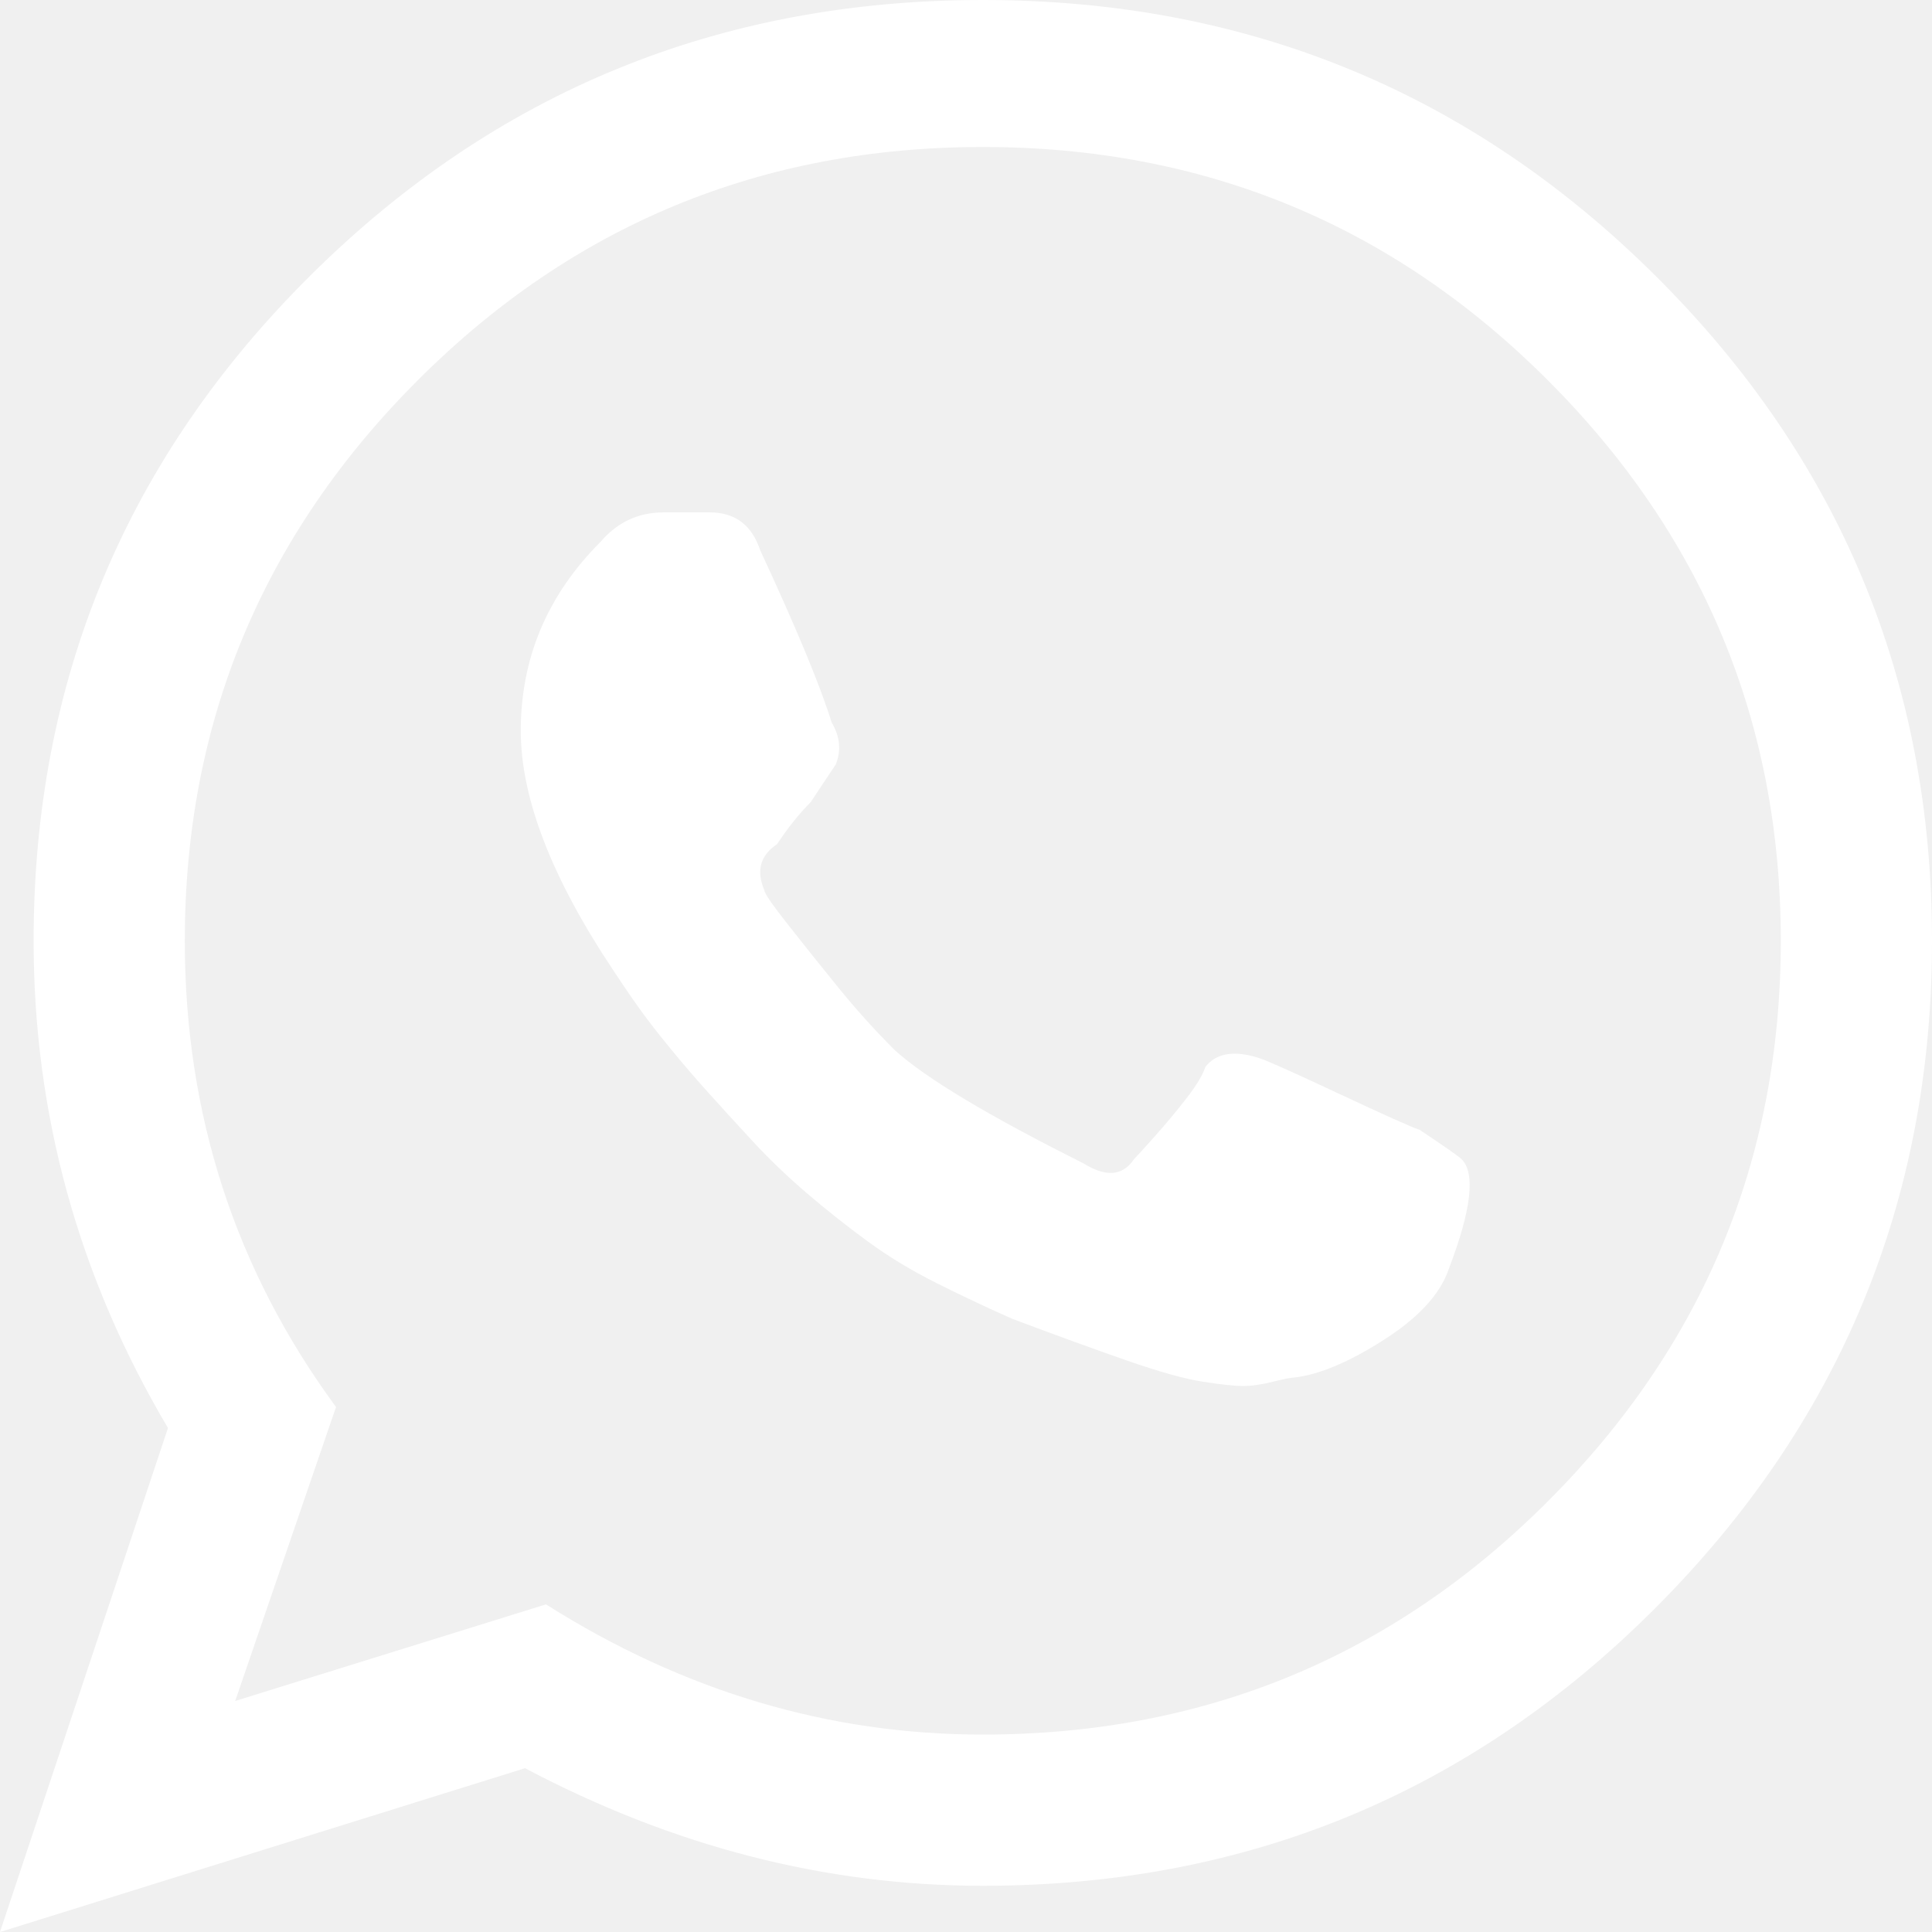
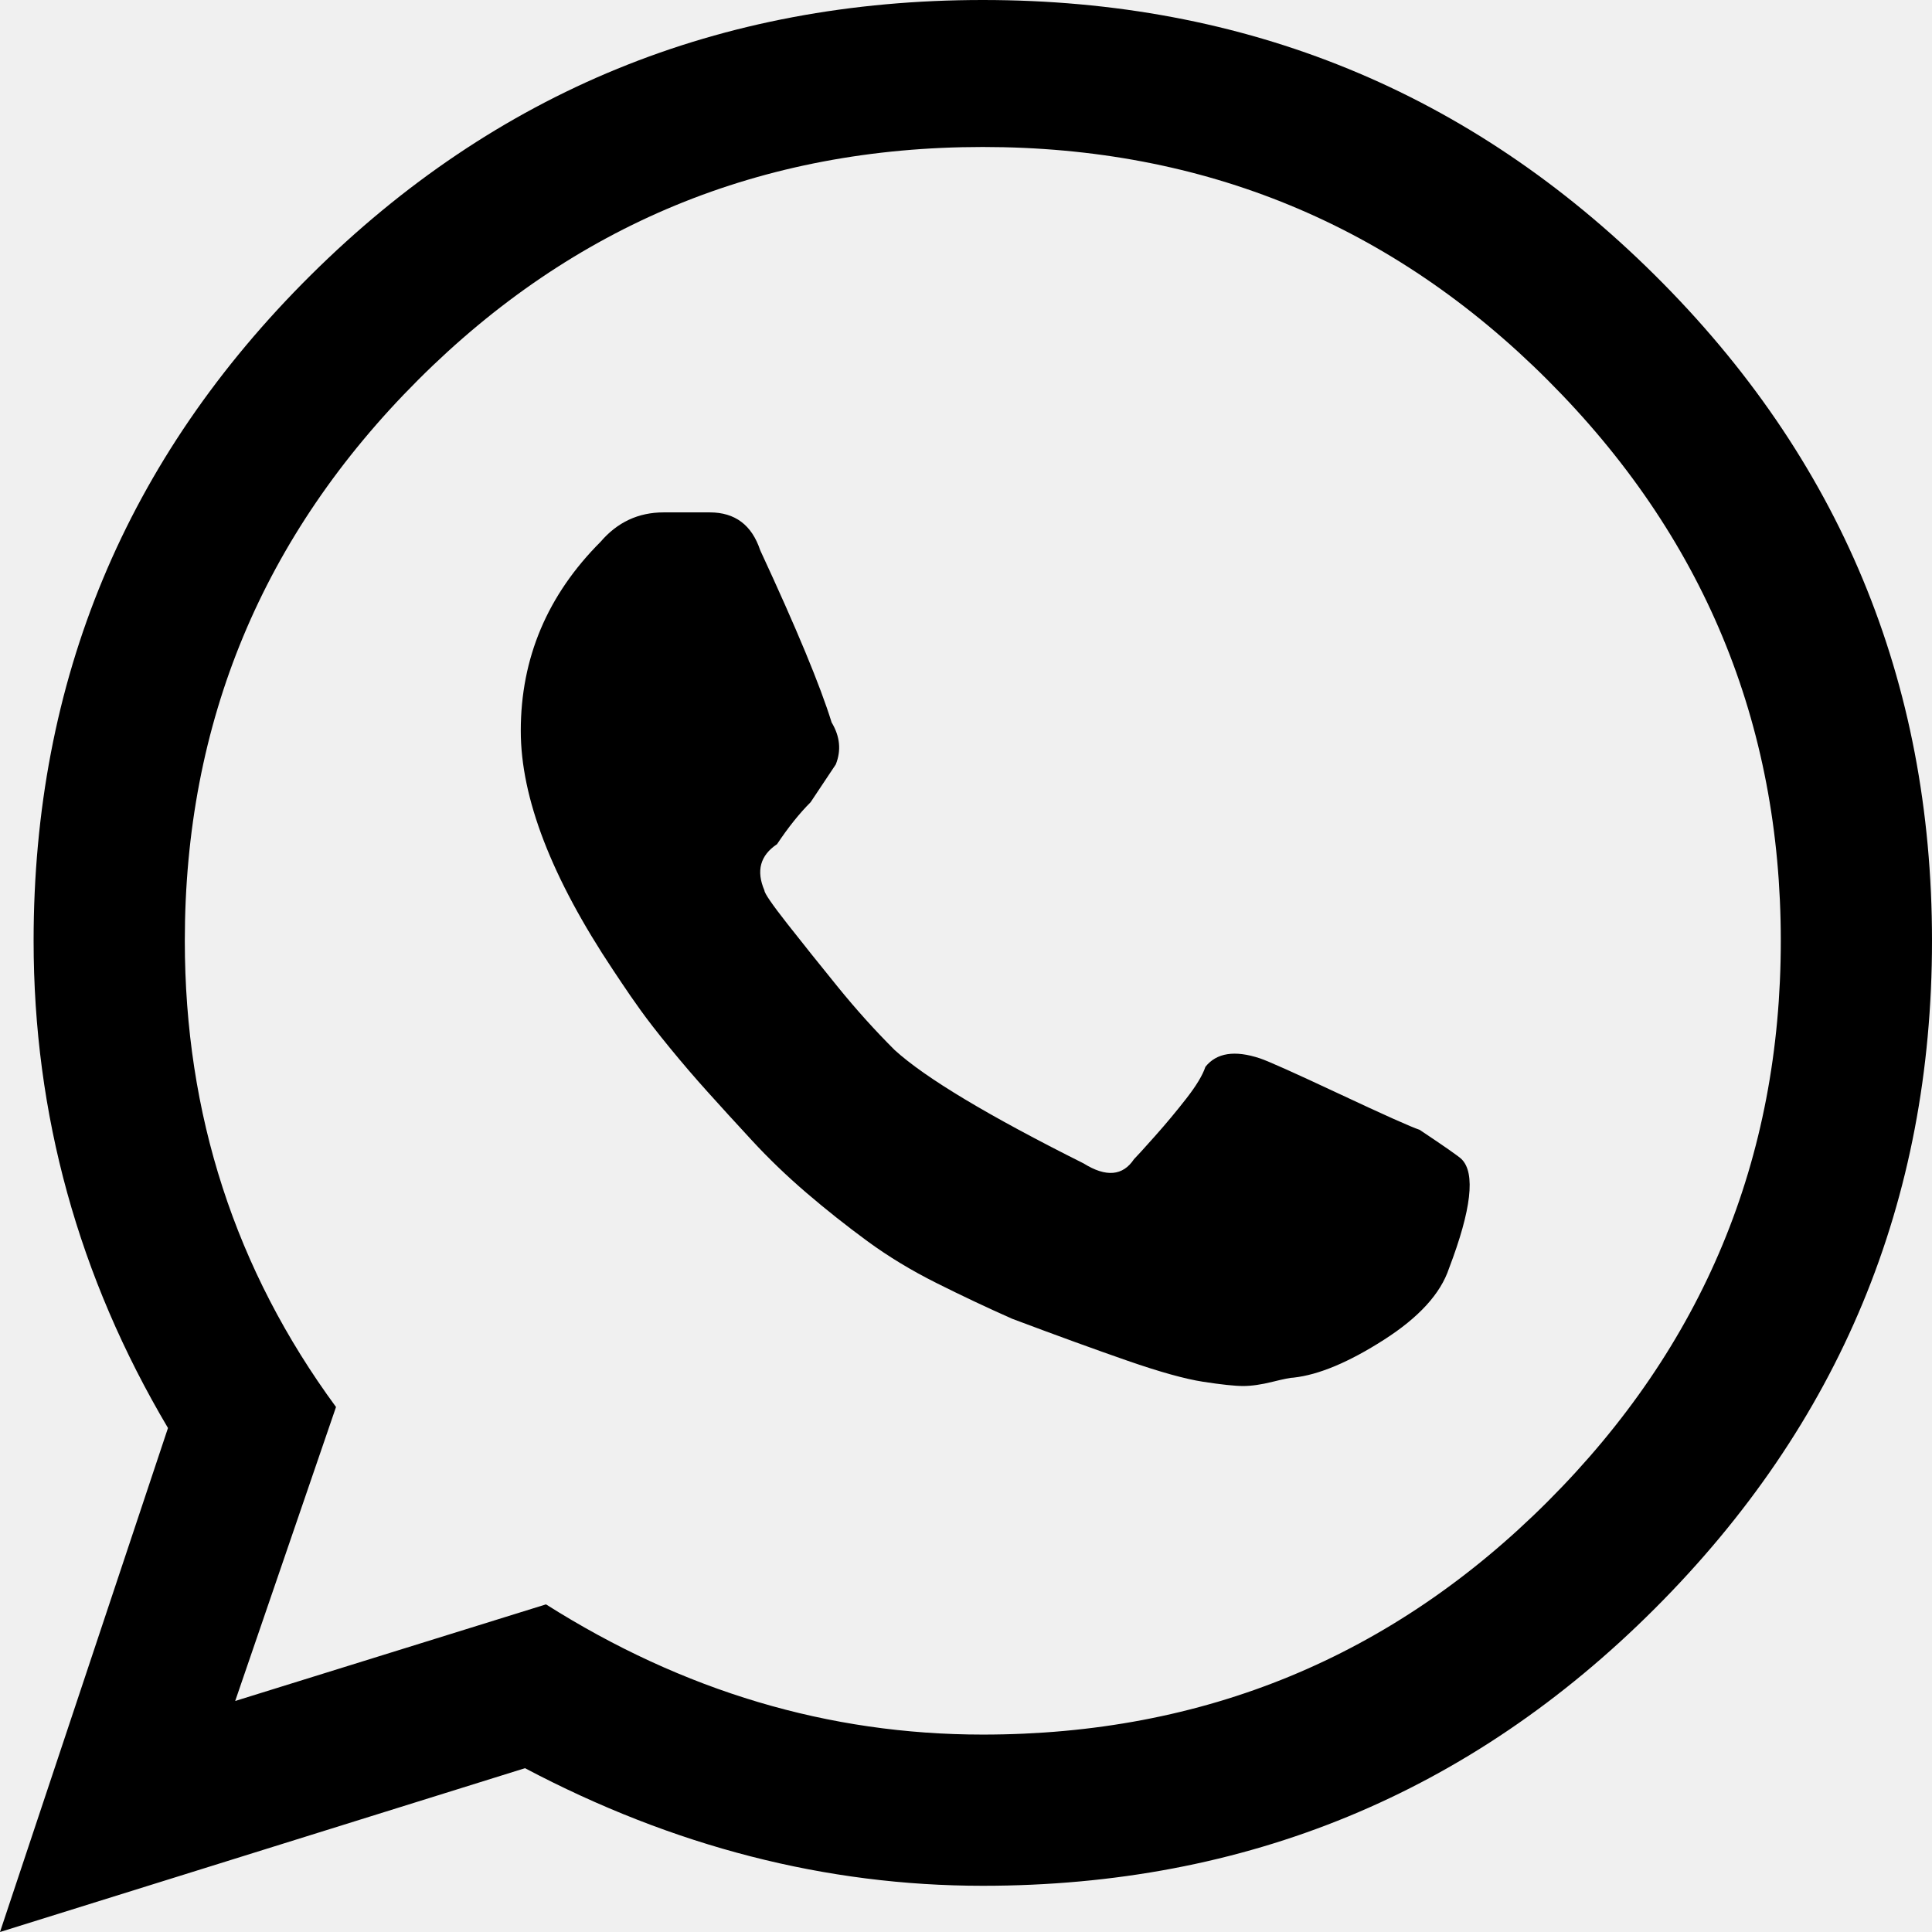
- <svg xmlns="http://www.w3.org/2000/svg" width="38" height="38" viewBox="0 0 38 38" fill="none">
-   <path d="M38 18.504C38 23.626 36.183 28.004 32.548 31.639C28.913 35.274 24.507 37.091 19.33 37.091C16.246 37.091 13.245 36.32 10.326 34.778L0 38L3.304 28.087C1.542 25.113 0.661 21.919 0.661 18.504C0.661 13.383 2.478 9.018 6.113 5.411C9.748 1.804 14.154 0 19.33 0C24.507 0 28.913 1.804 32.548 5.411C36.183 9.018 38 13.383 38 18.504ZM19.33 2.891C14.98 2.891 11.276 4.42 8.22 7.476C5.163 10.533 3.635 14.209 3.635 18.504C3.635 21.919 4.626 24.975 6.609 27.674L4.626 33.456L10.739 31.556C13.438 33.264 16.301 34.117 19.33 34.117C23.681 34.117 27.385 32.589 30.441 29.533C33.498 26.476 35.026 22.8 35.026 18.504C35.026 14.209 33.498 10.533 30.441 7.476C27.385 4.42 23.681 2.891 19.33 2.891ZM28.748 22.8C28.693 22.745 28.417 22.552 27.922 22.222C27.756 22.167 27.233 21.933 26.352 21.52C25.471 21.107 24.948 20.872 24.783 20.817C24.287 20.652 23.929 20.707 23.709 20.983C23.654 21.148 23.53 21.354 23.337 21.602C23.144 21.85 22.938 22.098 22.717 22.346C22.497 22.593 22.359 22.745 22.304 22.8C22.084 23.13 21.754 23.158 21.313 22.883C19.441 21.946 18.201 21.203 17.596 20.652C17.21 20.267 16.838 19.854 16.48 19.413C16.122 18.973 15.792 18.559 15.489 18.174C15.186 17.788 15.035 17.568 15.035 17.513C14.87 17.128 14.952 16.825 15.283 16.604C15.503 16.274 15.723 15.999 15.944 15.778L16.439 15.035C16.549 14.759 16.522 14.484 16.357 14.209C16.136 13.493 15.668 12.364 14.952 10.822C14.787 10.326 14.457 10.078 13.961 10.078H13.052C12.556 10.078 12.143 10.271 11.813 10.656C10.767 11.703 10.243 12.942 10.243 14.374C10.243 15.696 10.849 17.265 12.061 19.083L12.226 19.33C12.336 19.496 12.46 19.675 12.598 19.867C12.736 20.06 12.928 20.308 13.176 20.611C13.424 20.914 13.672 21.203 13.92 21.478C14.167 21.754 14.457 22.07 14.787 22.428C15.117 22.786 15.475 23.13 15.861 23.461C16.246 23.791 16.646 24.108 17.059 24.411C17.472 24.714 17.926 24.989 18.422 25.237C18.917 25.485 19.413 25.719 19.909 25.939C20.79 26.27 21.547 26.545 22.18 26.765C22.814 26.985 23.309 27.123 23.667 27.178C24.025 27.233 24.287 27.261 24.452 27.261C24.617 27.261 24.81 27.233 25.03 27.178C25.251 27.123 25.388 27.096 25.444 27.096C25.939 27.041 26.531 26.793 27.22 26.352C27.908 25.912 28.335 25.444 28.5 24.948C28.941 23.791 29.023 23.075 28.748 22.8Z" fill="white" />
+ <svg xmlns="http://www.w3.org/2000/svg" viewBox="0 0 38 38">
+   <path d="M38 18.504C38 23.626 36.183 28.004 32.548 31.639C28.913 35.274 24.507 37.091 19.33 37.091C16.246 37.091 13.245 36.32 10.326 34.778L0 38L3.304 28.087C1.542 25.113 0.661 21.919 0.661 18.504C0.661 13.383 2.478 9.018 6.113 5.411C9.748 1.804 14.154 0 19.33 0C24.507 0 28.913 1.804 32.548 5.411C36.183 9.018 38 13.383 38 18.504ZM19.33 2.891C14.98 2.891 11.276 4.42 8.22 7.476C5.163 10.533 3.635 14.209 3.635 18.504C3.635 21.919 4.626 24.975 6.609 27.674L4.626 33.456L10.739 31.556C13.438 33.264 16.301 34.117 19.33 34.117C23.681 34.117 27.385 32.589 30.441 29.533C33.498 26.476 35.026 22.8 35.026 18.504C35.026 14.209 33.498 10.533 30.441 7.476C27.385 4.42 23.681 2.891 19.33 2.891ZM28.748 22.8C28.693 22.745 28.417 22.552 27.922 22.222C27.756 22.167 27.233 21.933 26.352 21.52C25.471 21.107 24.948 20.872 24.783 20.817C24.287 20.652 23.929 20.707 23.709 20.983C23.654 21.148 23.53 21.354 23.337 21.602C23.144 21.85 22.938 22.098 22.717 22.346C22.497 22.593 22.359 22.745 22.304 22.8C22.084 23.13 21.754 23.158 21.313 22.883C19.441 21.946 18.201 21.203 17.596 20.652C17.21 20.267 16.838 19.854 16.48 19.413C16.122 18.973 15.792 18.559 15.489 18.174C15.186 17.788 15.035 17.568 15.035 17.513C14.87 17.128 14.952 16.825 15.283 16.604C15.503 16.274 15.723 15.999 15.944 15.778L16.439 15.035C16.549 14.759 16.522 14.484 16.357 14.209C16.136 13.493 15.668 12.364 14.952 10.822C14.787 10.326 14.457 10.078 13.961 10.078H13.052C12.556 10.078 12.143 10.271 11.813 10.656C10.767 11.703 10.243 12.942 10.243 14.374C10.243 15.696 10.849 17.265 12.061 19.083L12.226 19.33C12.336 19.496 12.46 19.675 12.598 19.867C12.736 20.06 12.928 20.308 13.176 20.611C13.424 20.914 13.672 21.203 13.92 21.478C14.167 21.754 14.457 22.07 14.787 22.428C15.117 22.786 15.475 23.13 15.861 23.461C16.246 23.791 16.646 24.108 17.059 24.411C17.472 24.714 17.926 24.989 18.422 25.237C18.917 25.485 19.413 25.719 19.909 25.939C20.79 26.27 21.547 26.545 22.18 26.765C22.814 26.985 23.309 27.123 23.667 27.178C24.025 27.233 24.287 27.261 24.452 27.261C24.617 27.261 24.81 27.233 25.03 27.178C25.251 27.123 25.388 27.096 25.444 27.096C25.939 27.041 26.531 26.793 27.22 26.352C27.908 25.912 28.335 25.444 28.5 24.948C28.941 23.791 29.023 23.075 28.748 22.8Z" />
</svg>
